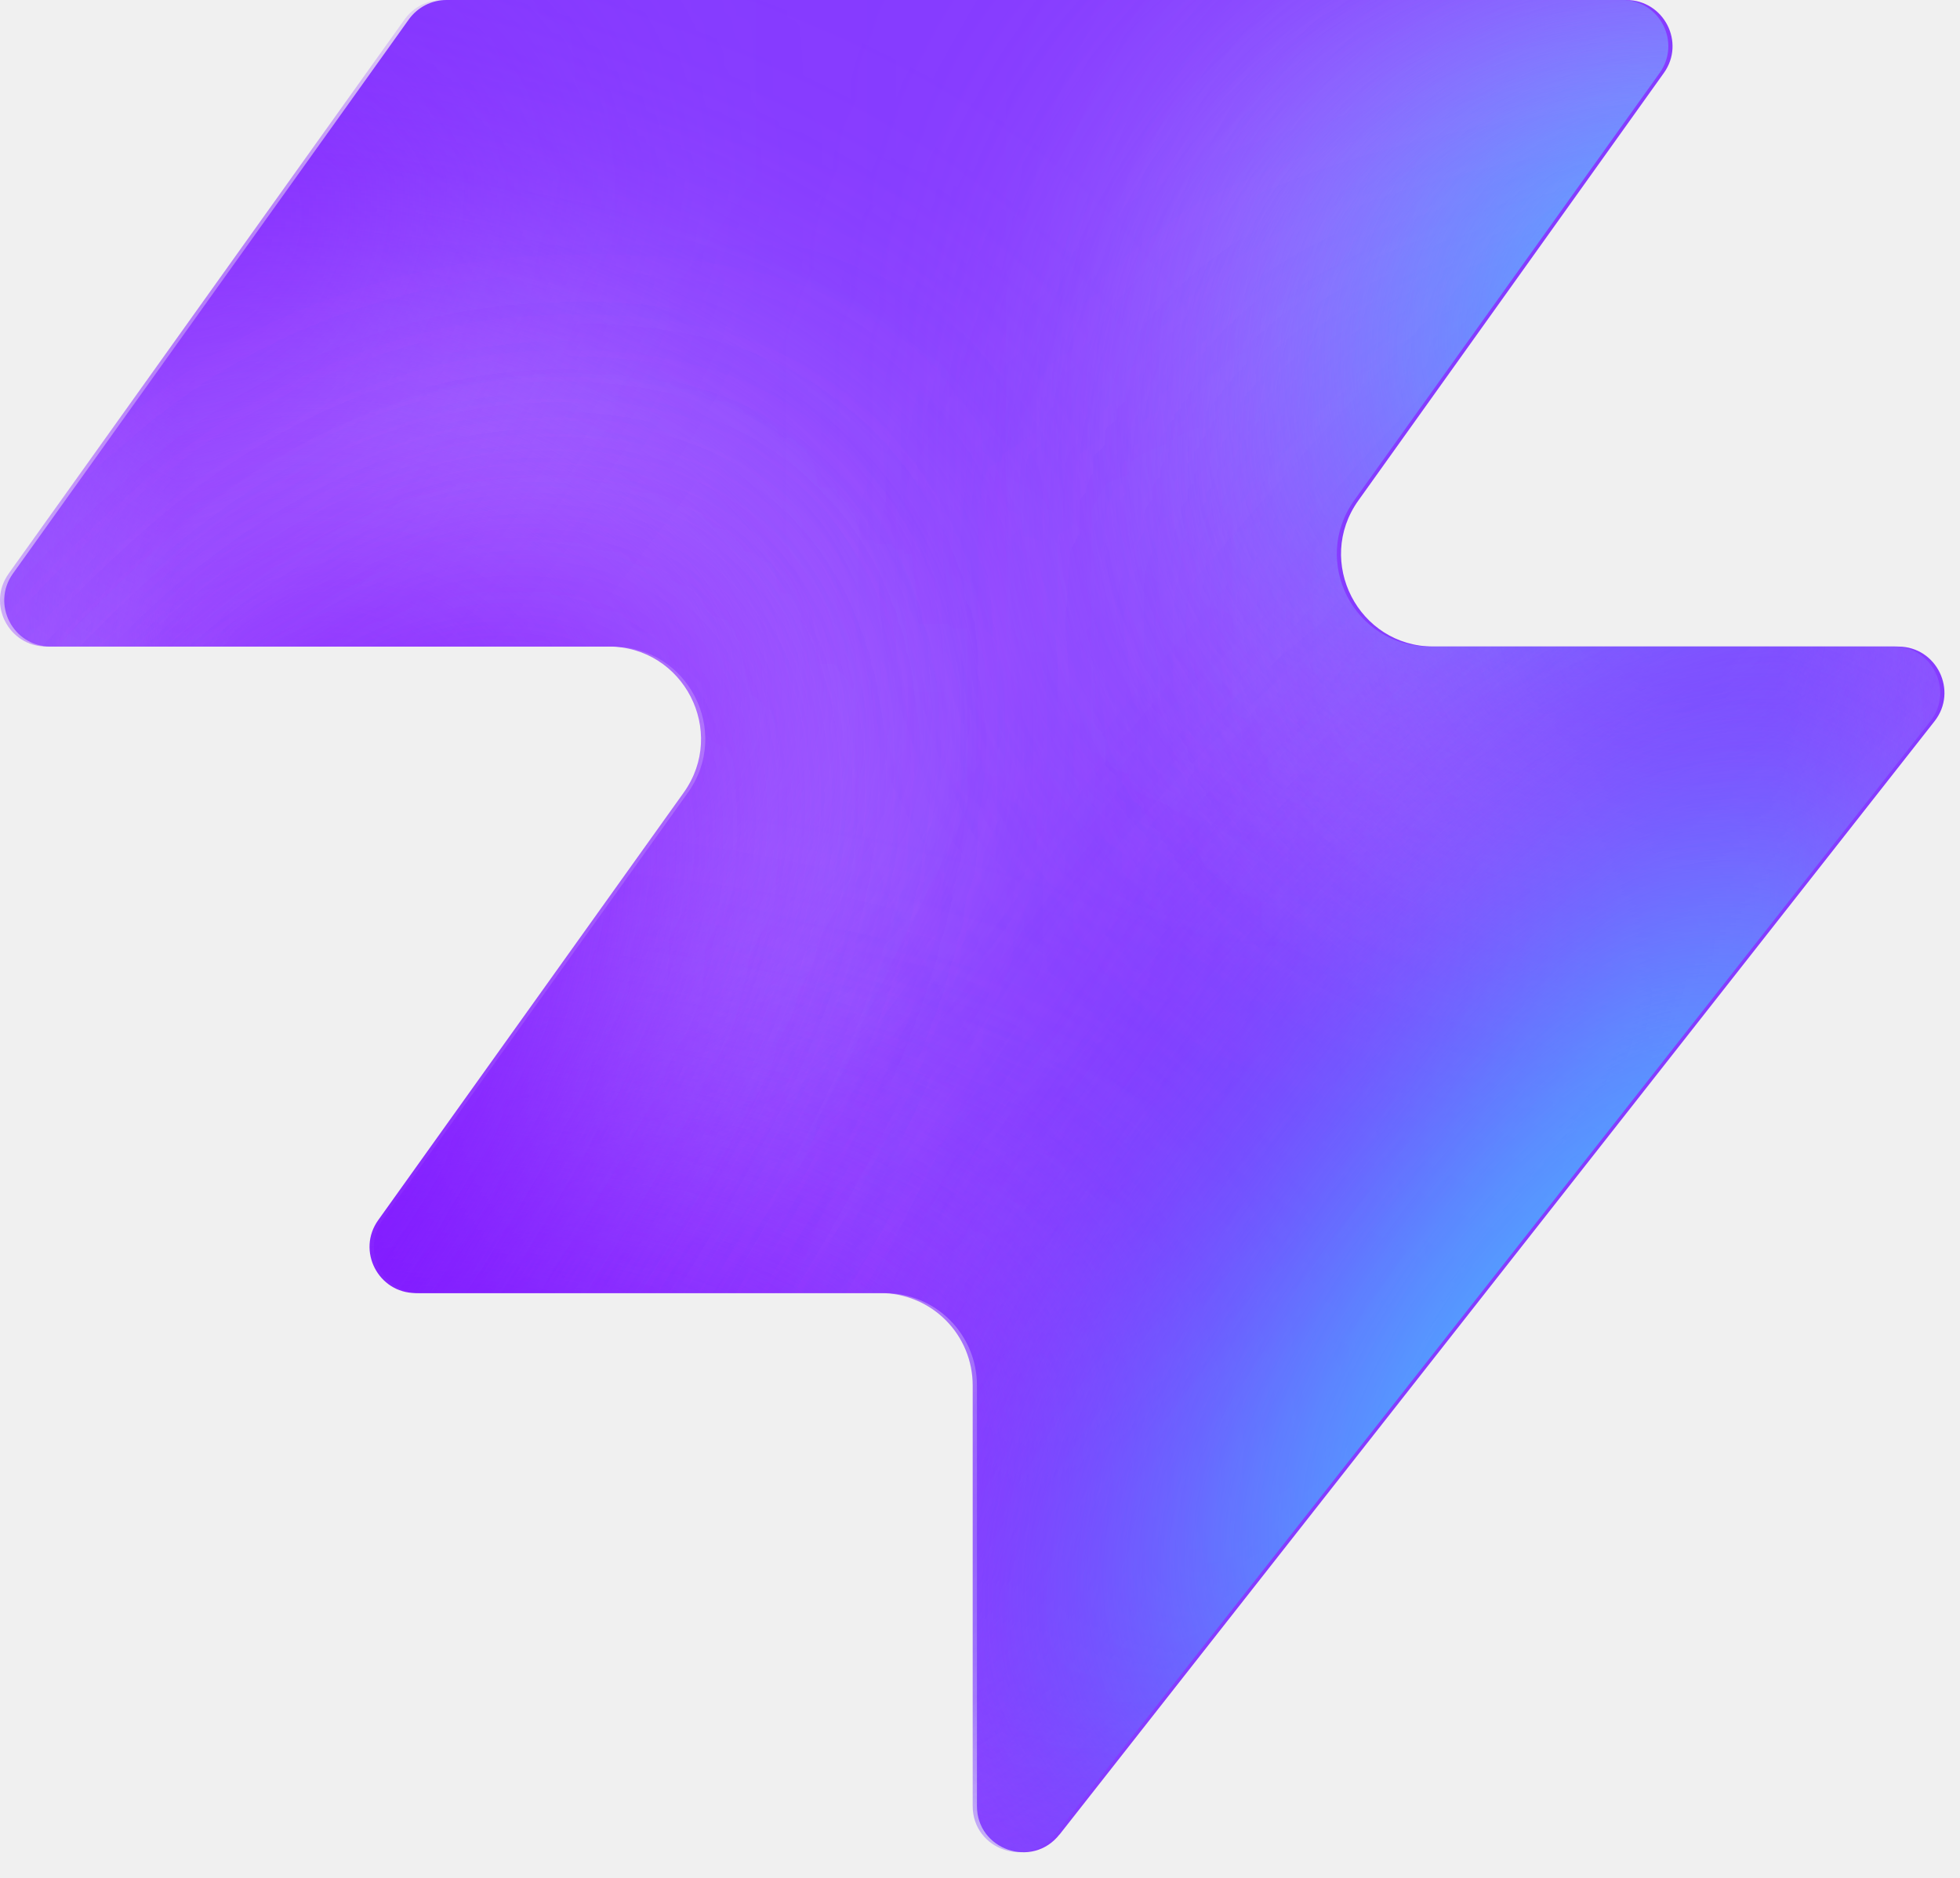
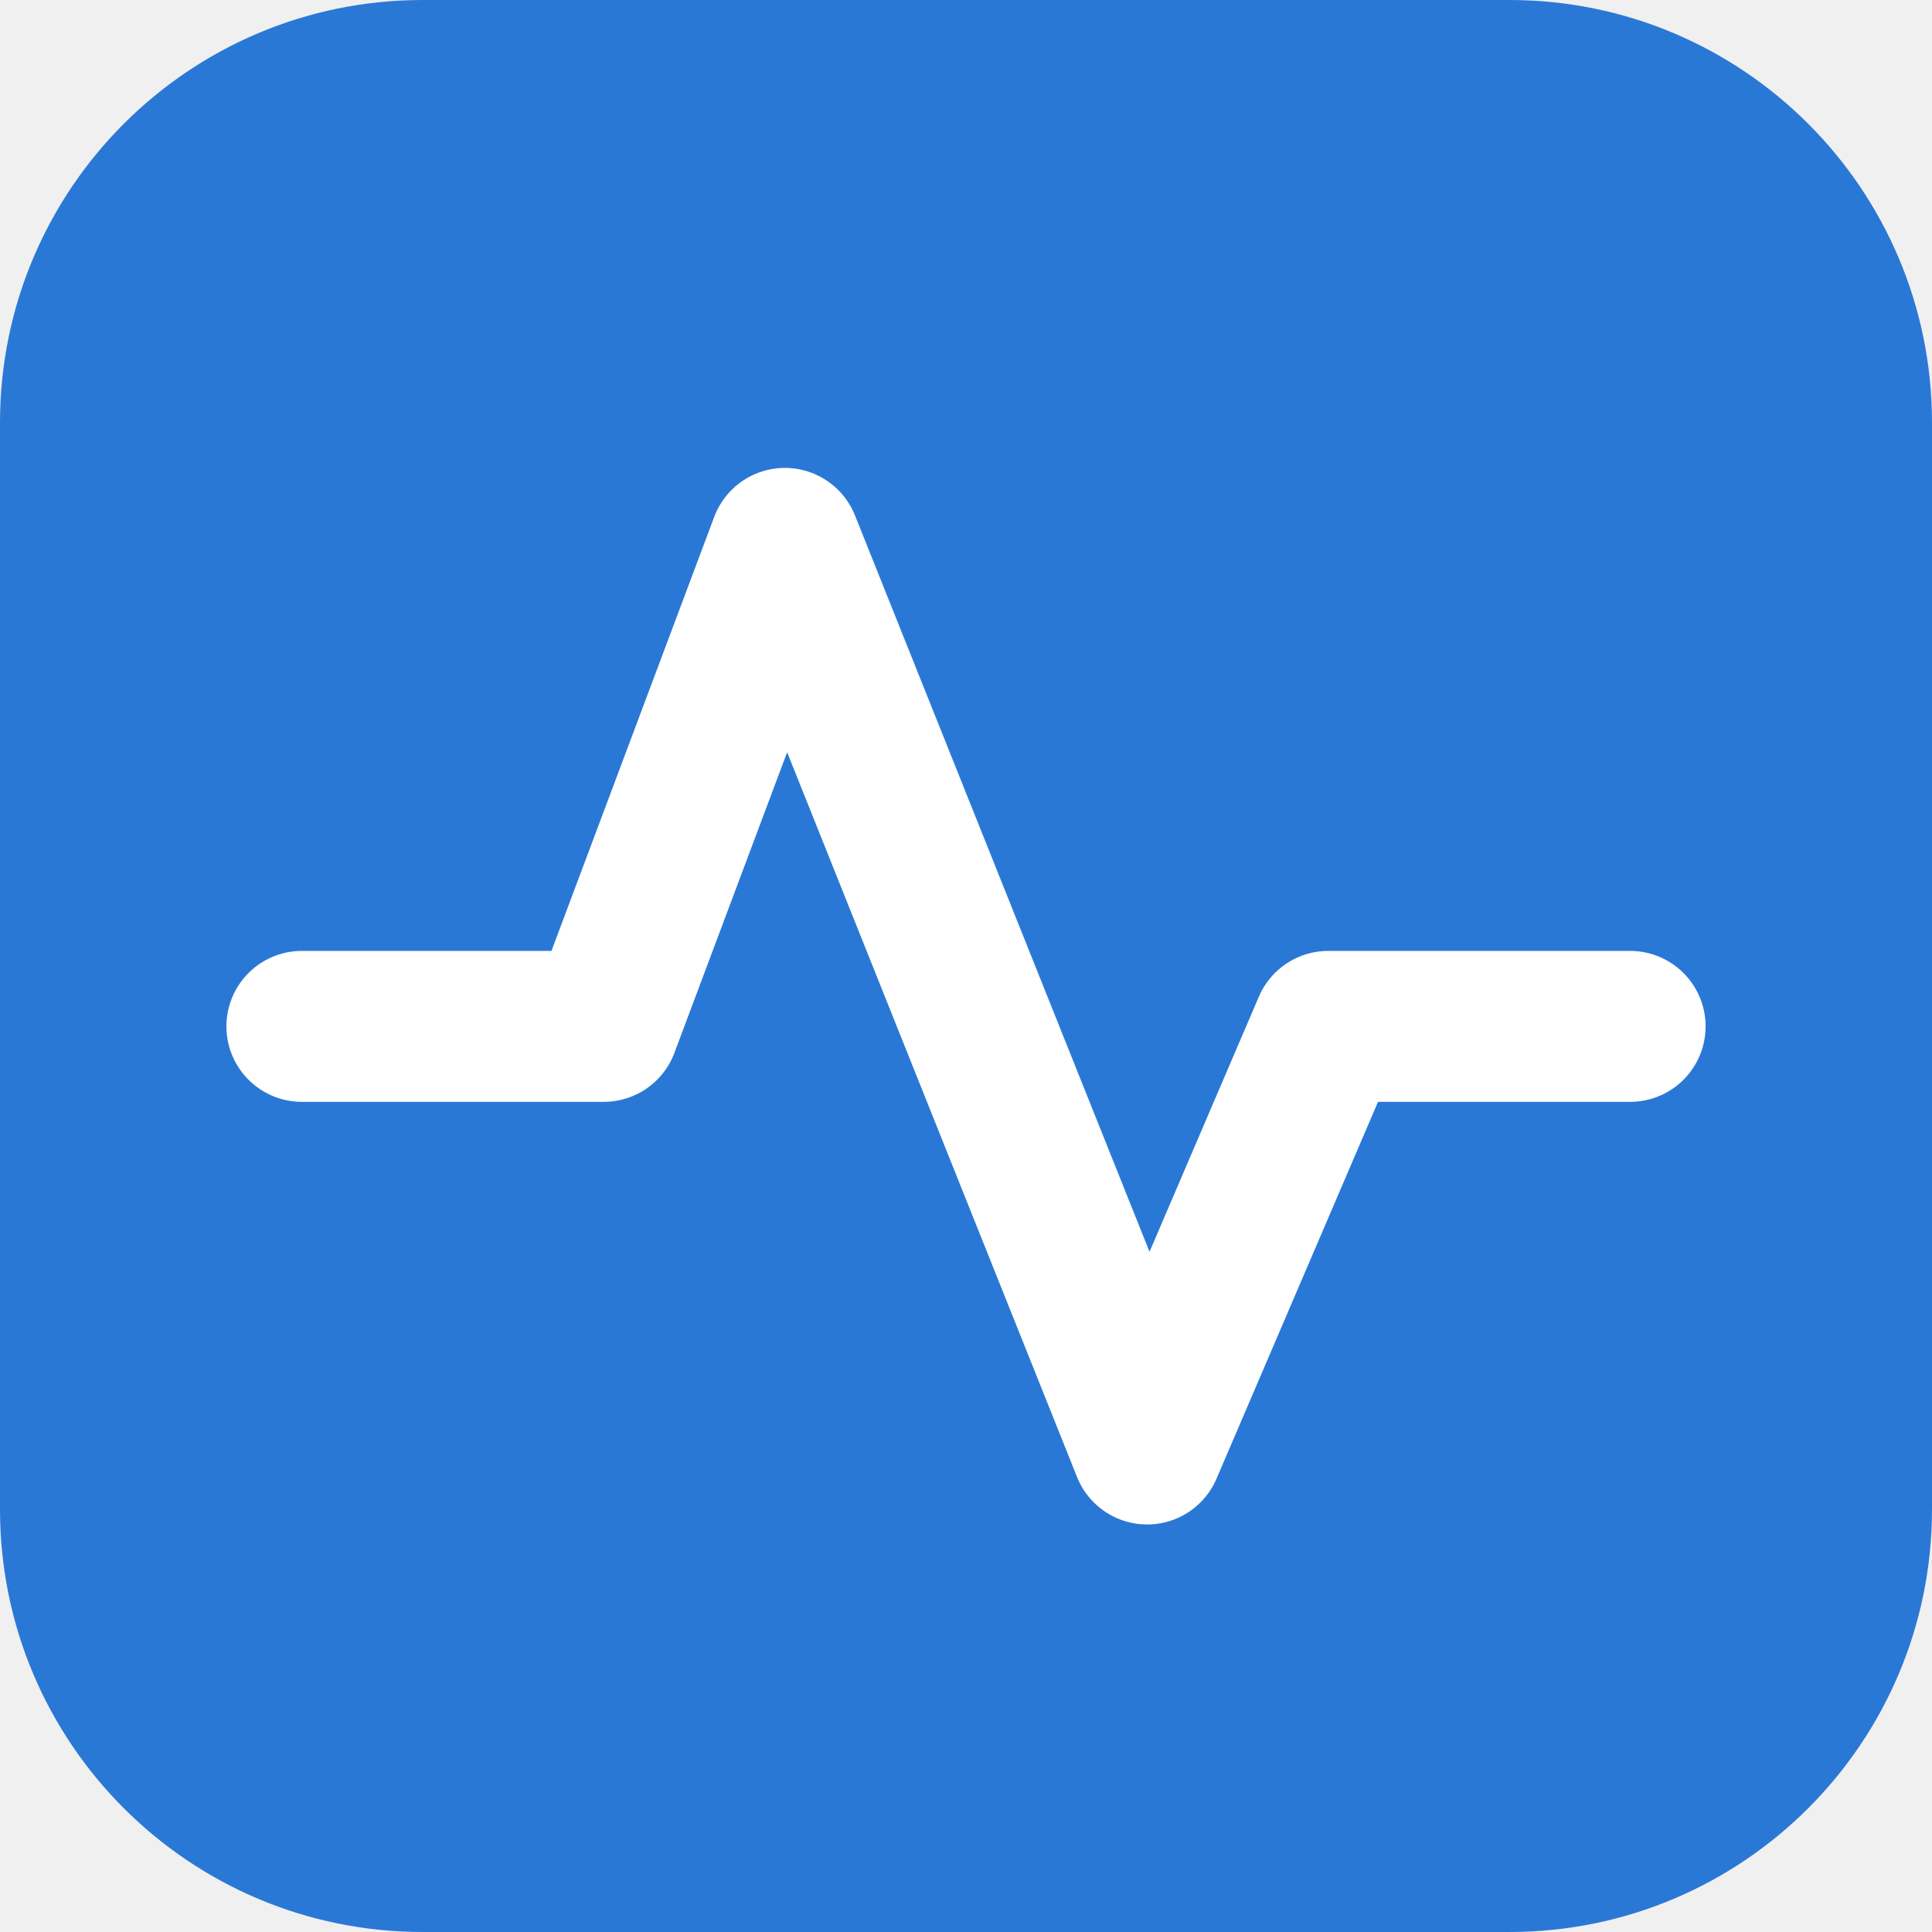
- <svg xmlns="http://www.w3.org/2000/svg" width="48" height="46" fill="none" viewBox="0 0 48 46">
-   <path fill="#863bff" d="M25.946 44.938c-.664.845-2.021.375-2.021-.698V33.937a2.26 2.26 0 0 0-2.262-2.262H10.287c-.92 0-1.456-1.04-.92-1.788l7.48-10.471c1.07-1.497 0-3.578-1.842-3.578H1.237c-.92 0-1.456-1.04-.92-1.788L10.013.474c.214-.297.556-.474.92-.474h28.894c.92 0 1.456 1.04.92 1.788l-7.48 10.471c-1.07 1.498 0 3.579 1.842 3.579h11.377c.943 0 1.473 1.088.89 1.83L25.947 44.94z" style="fill:#863bff;fill:color(display-p3 .525 .23 1);fill-opacity:1" />
-   <mask id="a" width="48" height="46" x="0" y="0" maskUnits="userSpaceOnUse" style="mask-type:alpha">
-     <path fill="#000" d="M25.842 44.938c-.664.844-2.021.375-2.021-.698V33.937a2.26 2.26 0 0 0-2.262-2.262H10.183c-.92 0-1.456-1.04-.92-1.788l7.48-10.471c1.07-1.498 0-3.579-1.842-3.579H1.133c-.92 0-1.456-1.04-.92-1.787L9.91.473c.214-.297.556-.474.92-.474h28.894c.92 0 1.456 1.04.92 1.788l-7.48 10.471c-1.07 1.498 0 3.578 1.842 3.578h11.377c.943 0 1.473 1.088.89 1.832L25.843 44.94z" style="fill:#000;fill-opacity:1" />
-   </mask>
-   <g mask="url(#a)">
-     <g filter="url(#b)">
-       <ellipse cx="5.508" cy="14.704" fill="#ede6ff" rx="5.508" ry="14.704" style="fill:#ede6ff;fill:color(display-p3 .927 .903 1);fill-opacity:1" transform="matrix(.00324 1 1 -.00324 -4.47 31.516)" />
-     </g>
-     <g filter="url(#c)">
-       <ellipse cx="10.399" cy="29.851" fill="#ede6ff" rx="10.399" ry="29.851" style="fill:#ede6ff;fill:color(display-p3 .927 .903 1);fill-opacity:1" transform="matrix(.00324 1 1 -.00324 -39.328 7.883)" />
-     </g>
-     <g filter="url(#d)">
-       <ellipse cx="5.508" cy="30.487" fill="#7e14ff" rx="5.508" ry="30.487" style="fill:#7e14ff;fill:color(display-p3 .492 .077 1);fill-opacity:1" transform="rotate(89.814 -25.913 -14.639)scale(1 -1)" />
-     </g>
-     <g filter="url(#e)">
-       <ellipse cx="5.508" cy="30.599" fill="#7e14ff" rx="5.508" ry="30.599" style="fill:#7e14ff;fill:color(display-p3 .492 .077 1);fill-opacity:1" transform="rotate(89.814 -32.644 -3.334)scale(1 -1)" />
-     </g>
-     <g filter="url(#f)">
-       <ellipse cx="5.508" cy="30.599" fill="#7e14ff" rx="5.508" ry="30.599" style="fill:#7e14ff;fill:color(display-p3 .492 .077 1);fill-opacity:1" transform="matrix(.00324 1 1 -.00324 -34.34 30.47)" />
-     </g>
-     <g filter="url(#g)">
-       <ellipse cx="14.072" cy="22.078" fill="#ede6ff" rx="14.072" ry="22.078" style="fill:#ede6ff;fill:color(display-p3 .927 .903 1);fill-opacity:1" transform="rotate(93.35 24.506 48.493)scale(-1 1)" />
-     </g>
-     <g filter="url(#h)">
-       <ellipse cx="3.47" cy="21.501" fill="#7e14ff" rx="3.47" ry="21.501" style="fill:#7e14ff;fill:color(display-p3 .492 .077 1);fill-opacity:1" transform="rotate(89.009 28.708 47.59)scale(-1 1)" />
-     </g>
-     <g filter="url(#i)">
-       <ellipse cx="3.47" cy="21.501" fill="#7e14ff" rx="3.47" ry="21.501" style="fill:#7e14ff;fill:color(display-p3 .492 .077 1);fill-opacity:1" transform="rotate(89.009 28.708 47.59)scale(-1 1)" />
-     </g>
-     <g filter="url(#j)">
-       <ellipse cx=".387" cy="8.972" fill="#7e14ff" rx="4.407" ry="29.108" style="fill:#7e14ff;fill:color(display-p3 .492 .077 1);fill-opacity:1" transform="rotate(39.51 .387 8.972)" />
-     </g>
-     <g filter="url(#k)">
-       <ellipse cx="47.523" cy="-6.092" fill="#7e14ff" rx="4.407" ry="29.108" style="fill:#7e14ff;fill:color(display-p3 .492 .077 1);fill-opacity:1" transform="rotate(37.892 47.523 -6.092)" />
-     </g>
-     <g filter="url(#l)">
-       <ellipse cx="41.412" cy="6.333" fill="#47bfff" rx="5.971" ry="9.665" style="fill:#47bfff;fill:color(display-p3 .28 .748 1);fill-opacity:1" transform="rotate(37.892 41.412 6.333)" />
-     </g>
-     <g filter="url(#m)">
-       <ellipse cx="-1.879" cy="38.332" fill="#7e14ff" rx="4.407" ry="29.108" style="fill:#7e14ff;fill:color(display-p3 .492 .077 1);fill-opacity:1" transform="rotate(37.892 -1.88 38.332)" />
-     </g>
-     <g filter="url(#n)">
-       <ellipse cx="-1.879" cy="38.332" fill="#7e14ff" rx="4.407" ry="29.108" style="fill:#7e14ff;fill:color(display-p3 .492 .077 1);fill-opacity:1" transform="rotate(37.892 -1.88 38.332)" />
-     </g>
-     <g filter="url(#o)">
-       <ellipse cx="35.651" cy="29.907" fill="#7e14ff" rx="4.407" ry="29.108" style="fill:#7e14ff;fill:color(display-p3 .492 .077 1);fill-opacity:1" transform="rotate(37.892 35.651 29.907)" />
-     </g>
-     <g filter="url(#p)">
-       <ellipse cx="38.418" cy="32.4" fill="#47bfff" rx="5.971" ry="15.297" style="fill:#47bfff;fill:color(display-p3 .28 .748 1);fill-opacity:1" transform="rotate(37.892 38.418 32.4)" />
-     </g>
-   </g>
-   <defs>
-     <filter id="b" width="60.045" height="41.654" x="-19.77" y="16.149" color-interpolation-filters="sRGB" filterUnits="userSpaceOnUse">
-       <feFlood flood-opacity="0" result="BackgroundImageFix" />
-       <feBlend in="SourceGraphic" in2="BackgroundImageFix" result="shape" />
-       <feGaussianBlur result="effect1_foregroundBlur_2002_17158" stdDeviation="7.659" />
-     </filter>
-     <filter id="c" width="90.34" height="51.437" x="-54.613" y="-7.533" color-interpolation-filters="sRGB" filterUnits="userSpaceOnUse">
-       <feFlood flood-opacity="0" result="BackgroundImageFix" />
-       <feBlend in="SourceGraphic" in2="BackgroundImageFix" result="shape" />
-       <feGaussianBlur result="effect1_foregroundBlur_2002_17158" stdDeviation="7.659" />
-     </filter>
-     <filter id="d" width="79.355" height="29.4" x="-49.64" y="2.03" color-interpolation-filters="sRGB" filterUnits="userSpaceOnUse">
-       <feFlood flood-opacity="0" result="BackgroundImageFix" />
-       <feBlend in="SourceGraphic" in2="BackgroundImageFix" result="shape" />
-       <feGaussianBlur result="effect1_foregroundBlur_2002_17158" stdDeviation="4.596" />
-     </filter>
-     <filter id="e" width="79.579" height="29.4" x="-45.045" y="20.029" color-interpolation-filters="sRGB" filterUnits="userSpaceOnUse">
-       <feFlood flood-opacity="0" result="BackgroundImageFix" />
-       <feBlend in="SourceGraphic" in2="BackgroundImageFix" result="shape" />
-       <feGaussianBlur result="effect1_foregroundBlur_2002_17158" stdDeviation="4.596" />
-     </filter>
-     <filter id="f" width="79.579" height="29.4" x="-43.513" y="21.178" color-interpolation-filters="sRGB" filterUnits="userSpaceOnUse">
-       <feFlood flood-opacity="0" result="BackgroundImageFix" />
-       <feBlend in="SourceGraphic" in2="BackgroundImageFix" result="shape" />
-       <feGaussianBlur result="effect1_foregroundBlur_2002_17158" stdDeviation="4.596" />
-     </filter>
-     <filter id="g" width="74.749" height="58.852" x="15.756" y="-17.901" color-interpolation-filters="sRGB" filterUnits="userSpaceOnUse">
-       <feFlood flood-opacity="0" result="BackgroundImageFix" />
-       <feBlend in="SourceGraphic" in2="BackgroundImageFix" result="shape" />
-       <feGaussianBlur result="effect1_foregroundBlur_2002_17158" stdDeviation="7.659" />
-     </filter>
-     <filter id="h" width="61.377" height="25.362" x="23.548" y="2.284" color-interpolation-filters="sRGB" filterUnits="userSpaceOnUse">
-       <feFlood flood-opacity="0" result="BackgroundImageFix" />
-       <feBlend in="SourceGraphic" in2="BackgroundImageFix" result="shape" />
-       <feGaussianBlur result="effect1_foregroundBlur_2002_17158" stdDeviation="4.596" />
-     </filter>
-     <filter id="i" width="61.377" height="25.362" x="23.548" y="2.284" color-interpolation-filters="sRGB" filterUnits="userSpaceOnUse">
-       <feFlood flood-opacity="0" result="BackgroundImageFix" />
-       <feBlend in="SourceGraphic" in2="BackgroundImageFix" result="shape" />
-       <feGaussianBlur result="effect1_foregroundBlur_2002_17158" stdDeviation="4.596" />
-     </filter>
-     <filter id="j" width="56.045" height="63.649" x="-27.636" y="-22.853" color-interpolation-filters="sRGB" filterUnits="userSpaceOnUse">
-       <feFlood flood-opacity="0" result="BackgroundImageFix" />
-       <feBlend in="SourceGraphic" in2="BackgroundImageFix" result="shape" />
-       <feGaussianBlur result="effect1_foregroundBlur_2002_17158" stdDeviation="4.596" />
-     </filter>
-     <filter id="k" width="54.814" height="64.646" x="20.116" y="-38.415" color-interpolation-filters="sRGB" filterUnits="userSpaceOnUse">
-       <feFlood flood-opacity="0" result="BackgroundImageFix" />
-       <feBlend in="SourceGraphic" in2="BackgroundImageFix" result="shape" />
-       <feGaussianBlur result="effect1_foregroundBlur_2002_17158" stdDeviation="4.596" />
-     </filter>
-     <filter id="l" width="33.541" height="35.313" x="24.641" y="-11.323" color-interpolation-filters="sRGB" filterUnits="userSpaceOnUse">
-       <feFlood flood-opacity="0" result="BackgroundImageFix" />
-       <feBlend in="SourceGraphic" in2="BackgroundImageFix" result="shape" />
-       <feGaussianBlur result="effect1_foregroundBlur_2002_17158" stdDeviation="4.596" />
-     </filter>
-     <filter id="m" width="54.814" height="64.646" x="-29.286" y="6.009" color-interpolation-filters="sRGB" filterUnits="userSpaceOnUse">
-       <feFlood flood-opacity="0" result="BackgroundImageFix" />
-       <feBlend in="SourceGraphic" in2="BackgroundImageFix" result="shape" />
-       <feGaussianBlur result="effect1_foregroundBlur_2002_17158" stdDeviation="4.596" />
-     </filter>
-     <filter id="n" width="54.814" height="64.646" x="-29.286" y="6.009" color-interpolation-filters="sRGB" filterUnits="userSpaceOnUse">
-       <feFlood flood-opacity="0" result="BackgroundImageFix" />
-       <feBlend in="SourceGraphic" in2="BackgroundImageFix" result="shape" />
-       <feGaussianBlur result="effect1_foregroundBlur_2002_17158" stdDeviation="4.596" />
-     </filter>
-     <filter id="o" width="54.814" height="64.646" x="8.244" y="-2.416" color-interpolation-filters="sRGB" filterUnits="userSpaceOnUse">
-       <feFlood flood-opacity="0" result="BackgroundImageFix" />
-       <feBlend in="SourceGraphic" in2="BackgroundImageFix" result="shape" />
-       <feGaussianBlur result="effect1_foregroundBlur_2002_17158" stdDeviation="4.596" />
-     </filter>
-     <filter id="p" width="39.409" height="43.623" x="18.713" y="10.588" color-interpolation-filters="sRGB" filterUnits="userSpaceOnUse">
-       <feFlood flood-opacity="0" result="BackgroundImageFix" />
-       <feBlend in="SourceGraphic" in2="BackgroundImageFix" result="shape" />
-       <feGaussianBlur result="effect1_foregroundBlur_2002_17158" stdDeviation="4.596" />
-     </filter>
-   </defs>
+ <svg xmlns="http://www.w3.org/2000/svg" viewBox="0 0 32 32">
+   <rect width="32" height="32" rx="7" fill="#2a78d6" />
+   <path d="M5 17h5l3-8 6 15 3-7h5" fill="none" stroke="#fff" stroke-width="2.5" stroke-linecap="round" stroke-linejoin="round" />
</svg>
